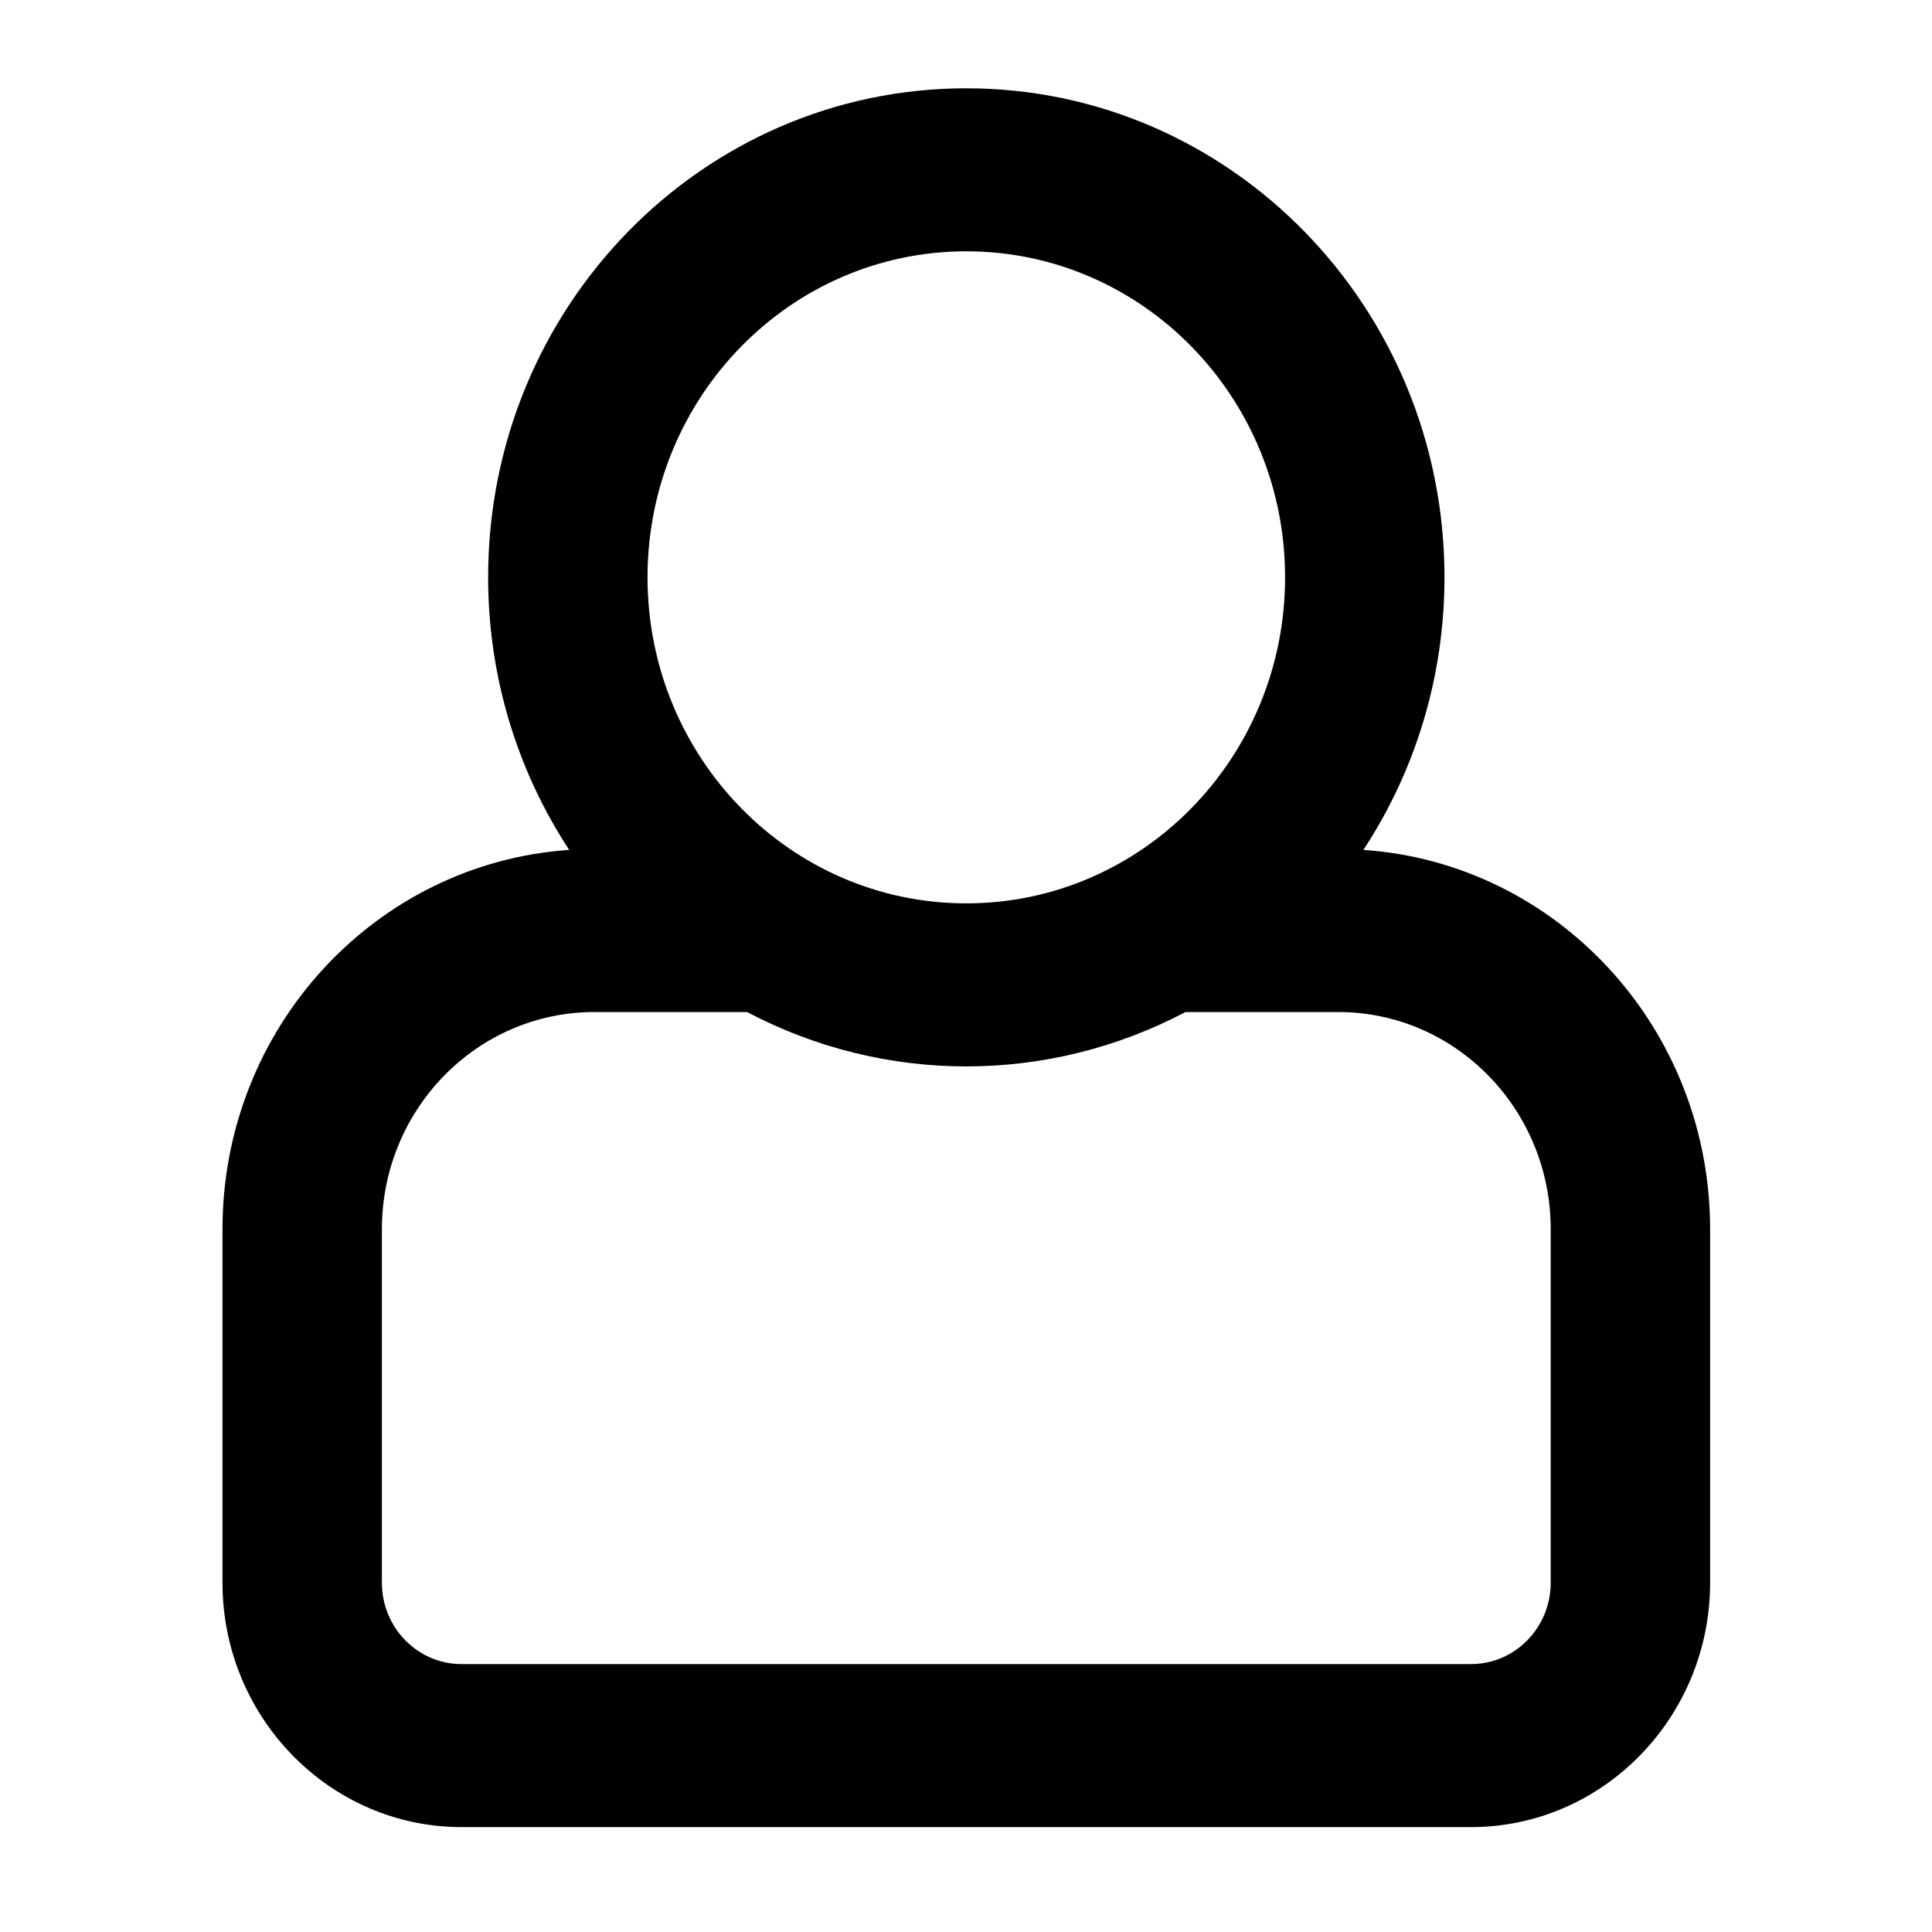
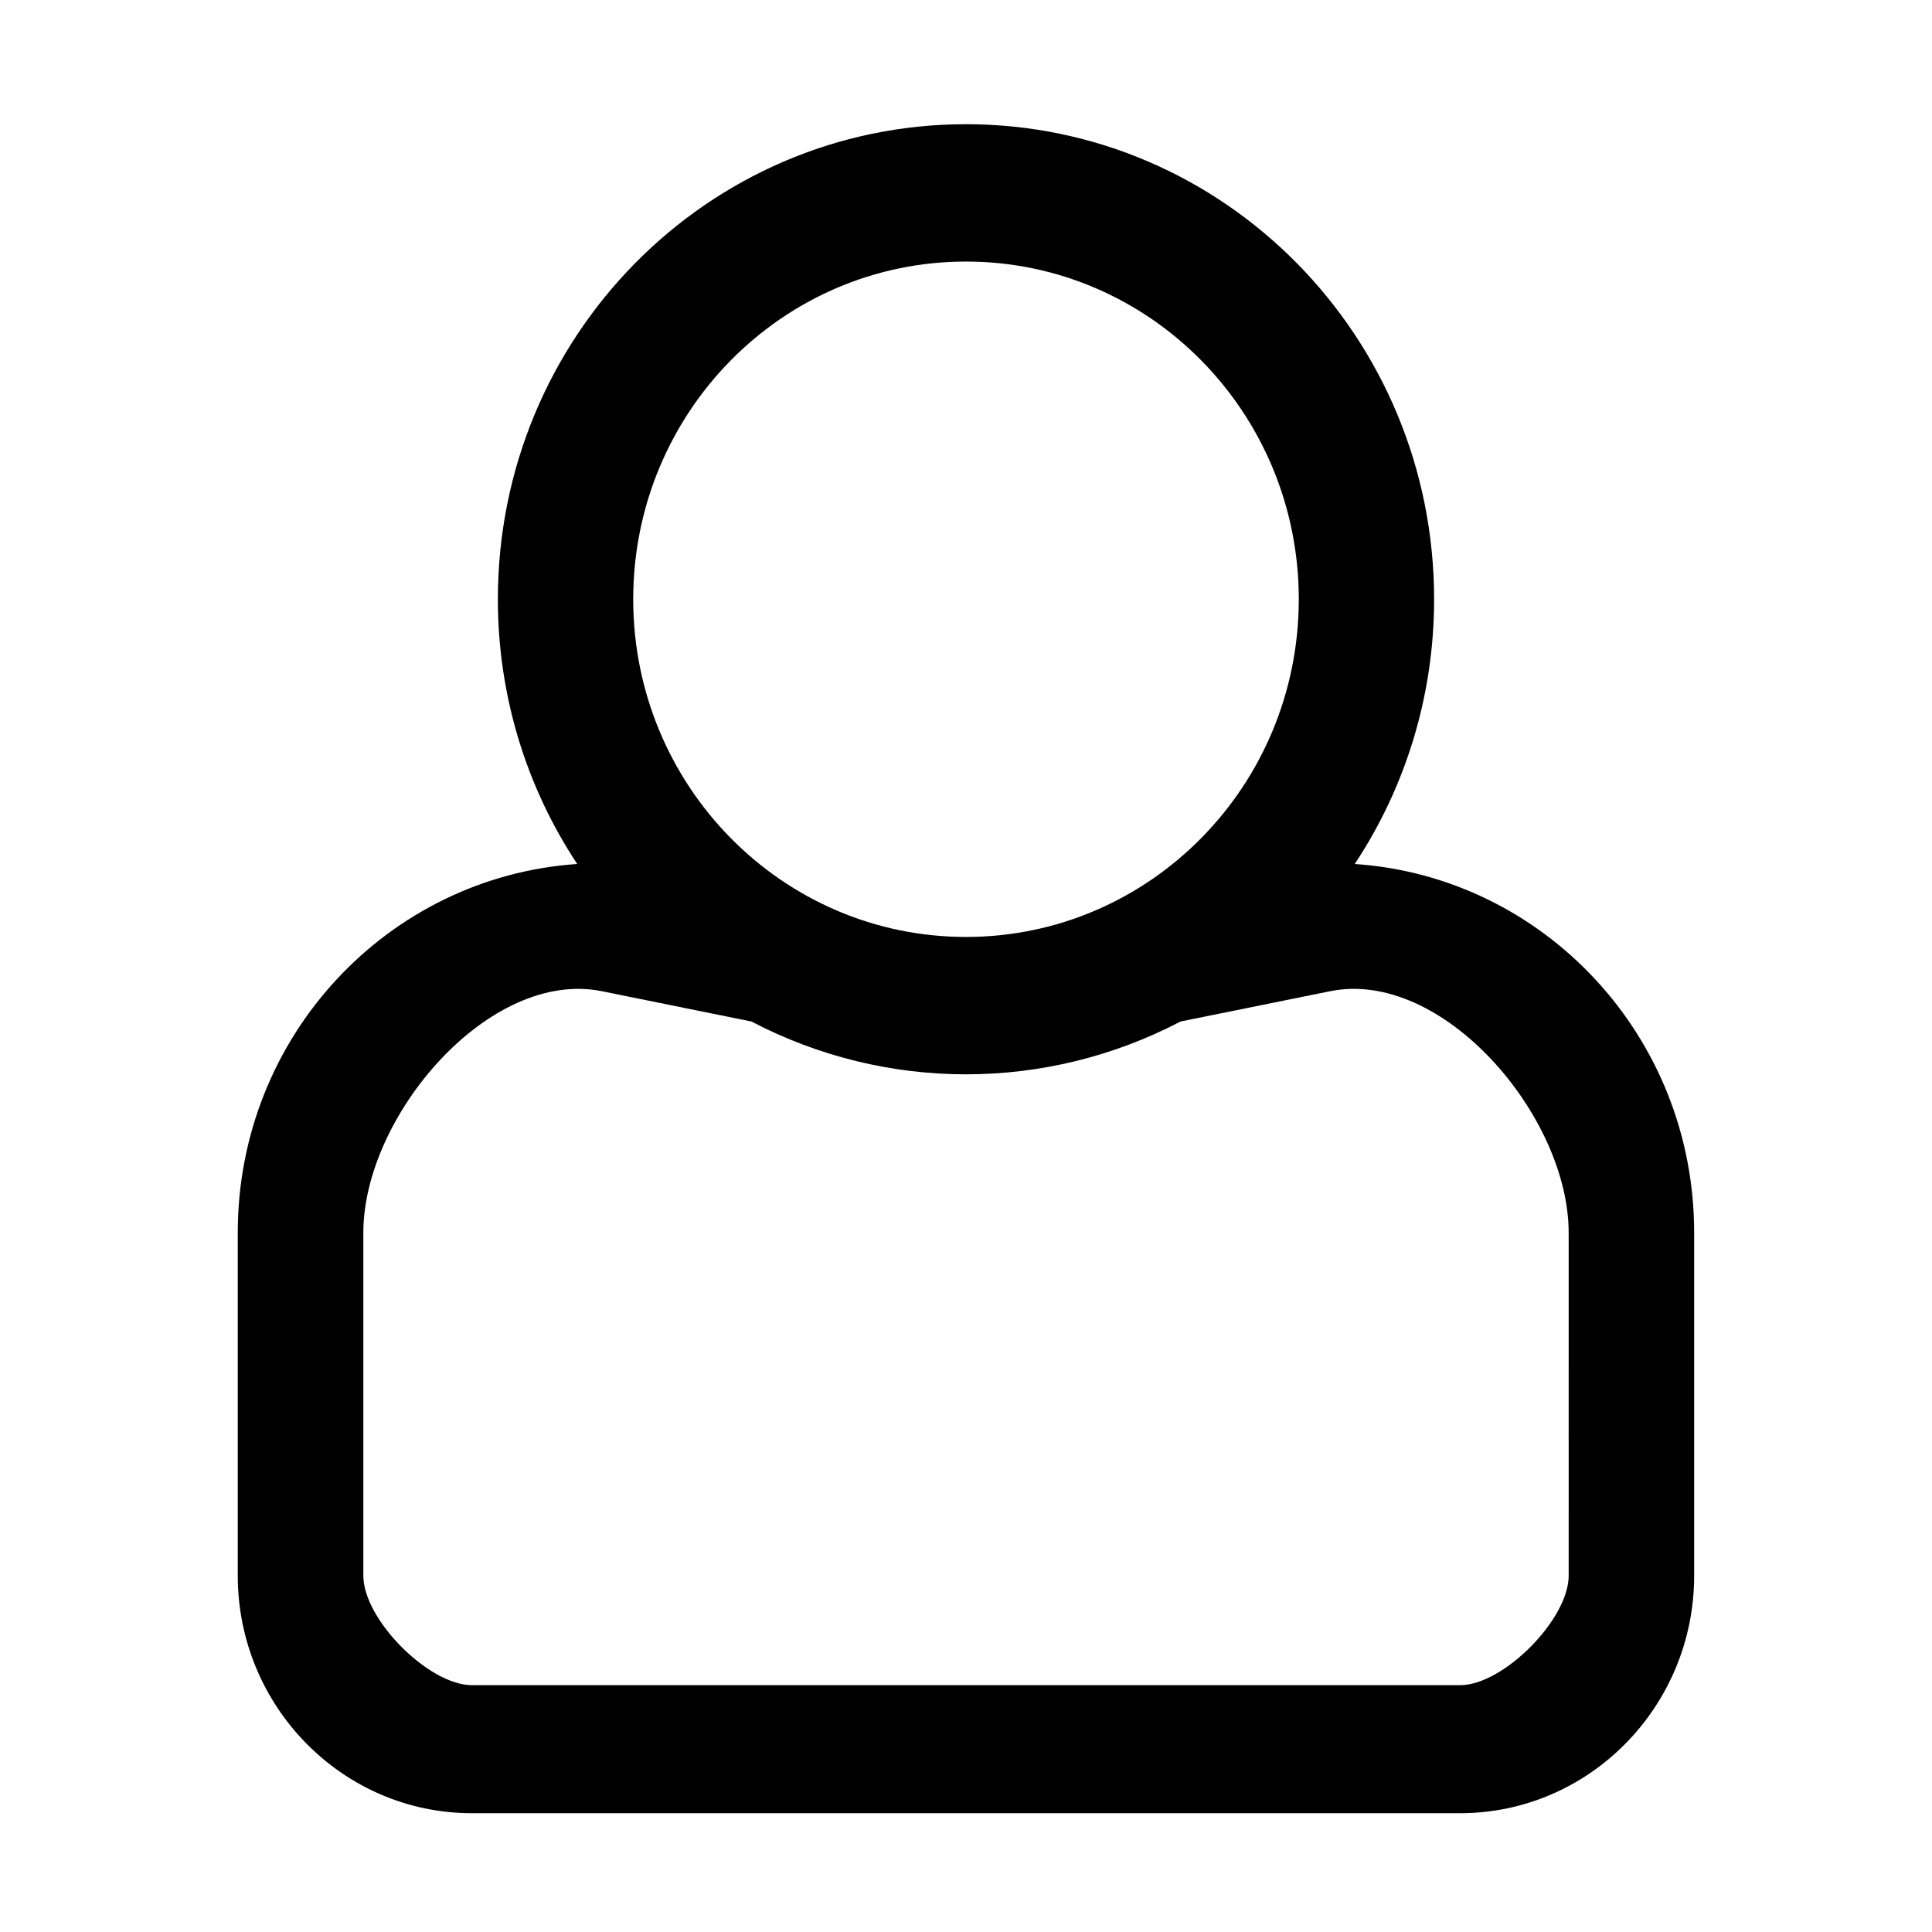
- <svg xmlns="http://www.w3.org/2000/svg" viewBox="0 0 512 512">
-   <g transform="scale(.88 .90) translate(67 26)">
-     <path d="M343.585 224.258C359.218 200.995 368 173.249 368 144 368 64.455 303.513 0 224 0 144.455 0 80 64.487 80 144c0 29.156 8.736 56.926 24.415 80.258C46.277 228.121 0 276.449 0 336v104c0 39.701 32.299 72 72 72h304c39.701 0 72-32.299 72-72V336c0-59.524-46.251-107.878-104.415-111.742zM224 48c53.019 0 96 42.981 96 96s-42.981 96-96 96-96-42.981-96-96 42.981-96 96-96zm176 392c0 13.255-10.745 24-24 24H72c-13.255 0-24-10.745-24-24V336c0-35.346 28.654-64 64-64h45.987a144.076 144.076 0 0 0 132.025 0H336c35.346 0 64 28.654 64 64v104z" />
-   </g>
+ <svg xmlns="http://www.w3.org/2000/svg" width="128" height="128" version="1.1" viewBox="0 0 128 128">
+   <style type="text/css">.Line{fill:#000000;}</style>
+   <path class="Line" d="m89.755 57.242c3.367-5.084 5.258-11.148 5.258-17.541 0-17.385-13.889-31.472-31.014-31.472-17.132 0-31.014 14.094-31.014 31.472 0 6.372 1.881 12.441 5.258 17.541-12.522 0.844-22.49 11.407-22.49 24.421v22.73c0 8.677 6.957 15.736 15.507 15.736h65.475c8.551 0 15.507-7.059 15.507-15.736v-22.73c0-13.009-9.961-23.578-22.49-24.421zm-25.755-39.913c12.176 0 22.048 10.017 22.048 22.373 0 12.356-9.871 22.373-22.048 22.373s-22.048-10.017-22.048-22.373c0-12.356 9.871-22.373 22.048-22.373zm39.929 87.066c0 2.897-4.336 7.252-7.191 7.252h-65.475c-2.855 0-7.191-4.355-7.191-7.252v-22.73c0-7.725 8.347-17.505 15.806-15.994l9.905 2.006c8.921 4.666 19.514 4.666 28.434 0l9.905-2.006c7.459-1.511 15.806 8.269 15.806 15.994z" />
</svg>
